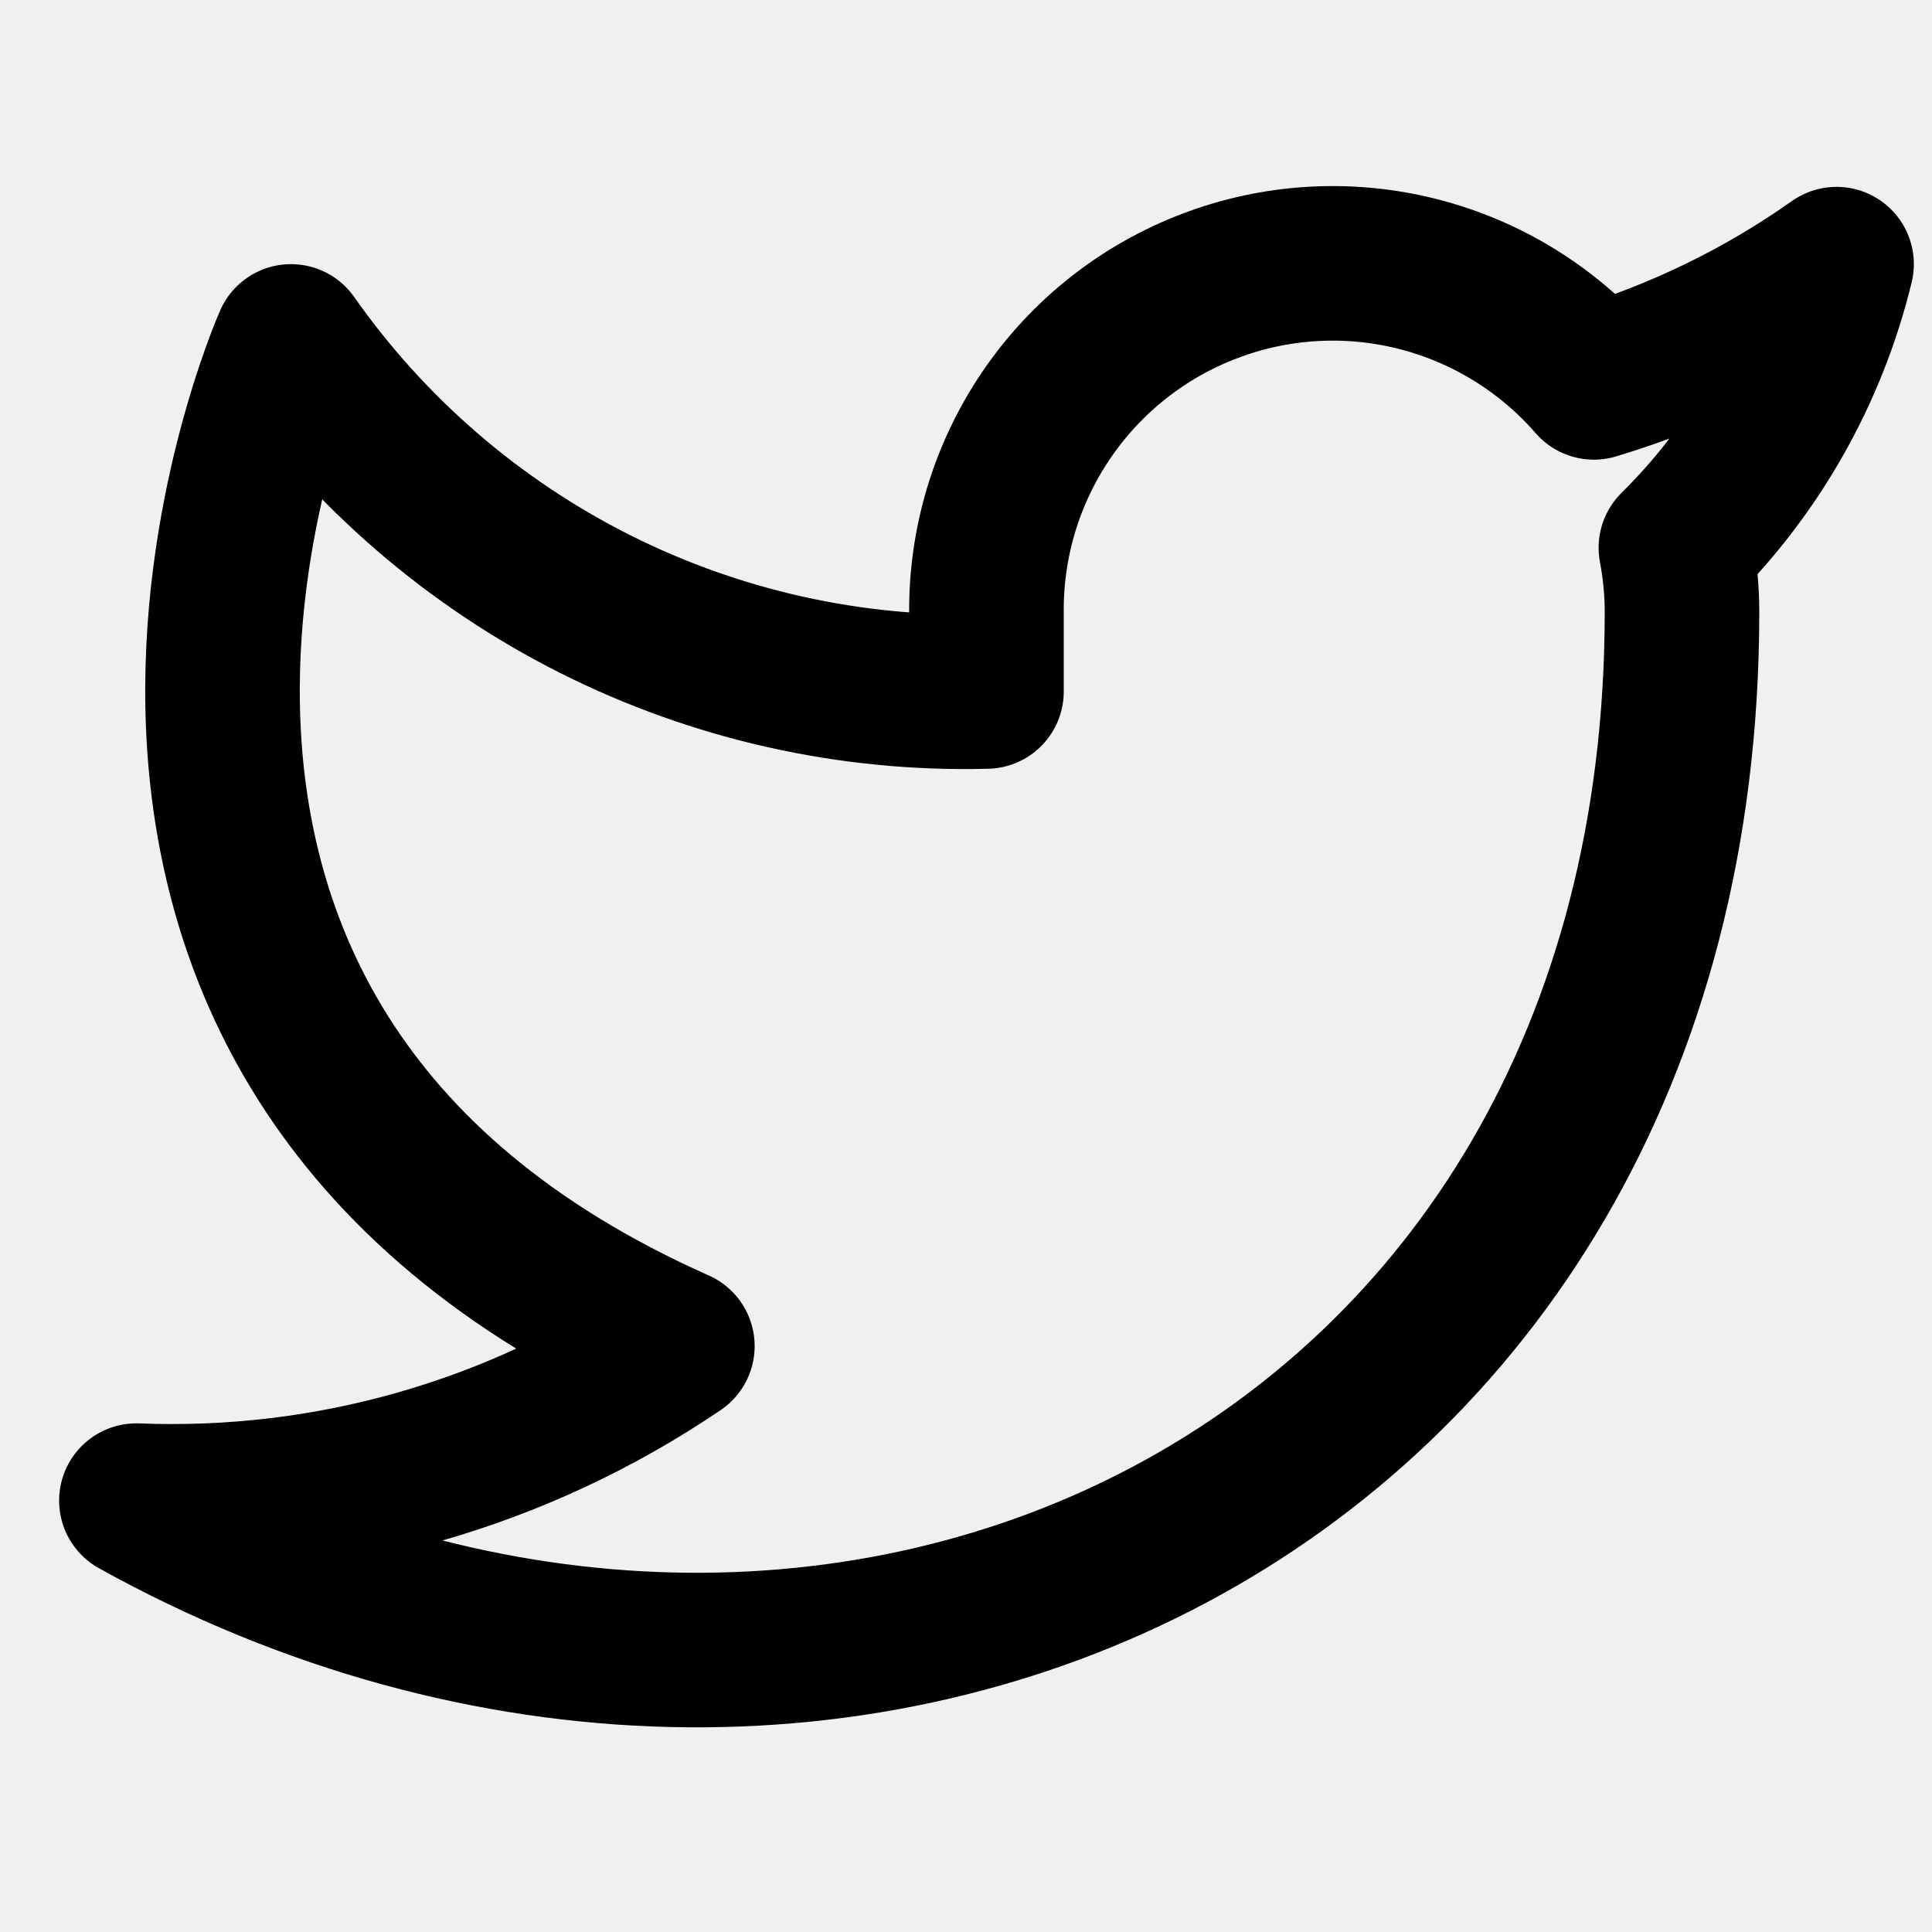
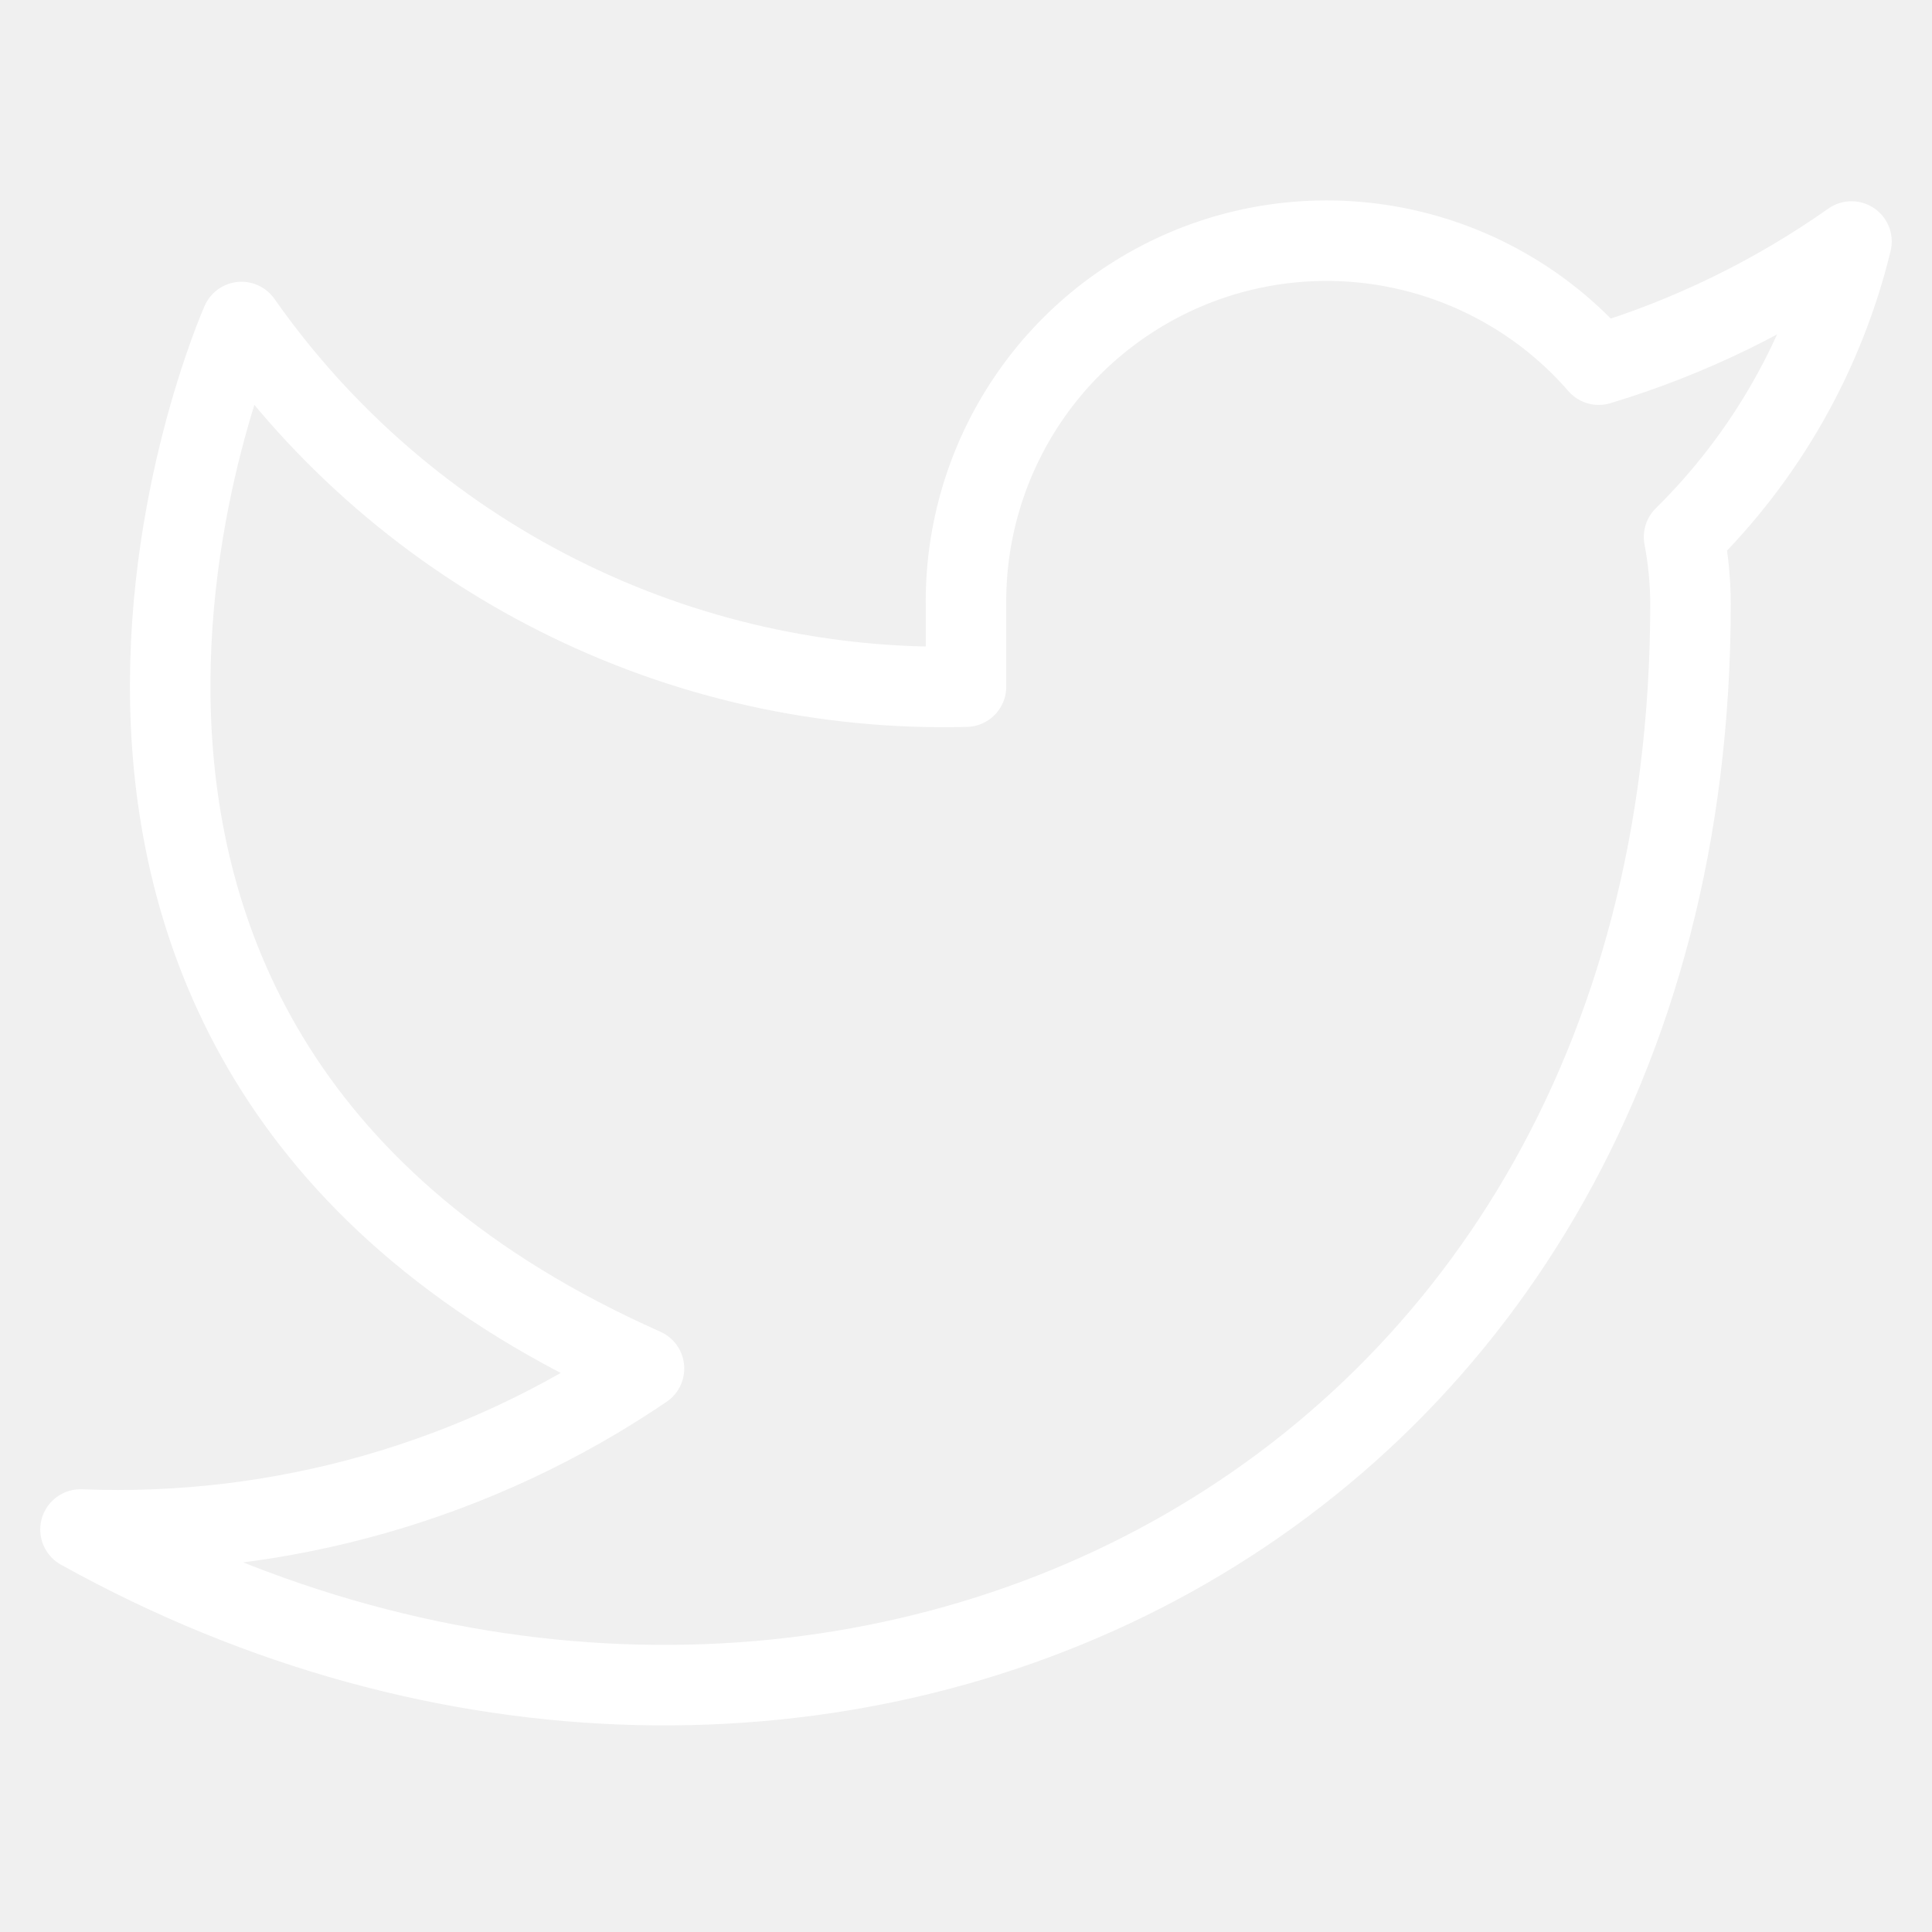
- <svg xmlns="http://www.w3.org/2000/svg" width="25" height="25" viewBox="0 0 25 25" fill="none">
+ <svg xmlns="http://www.w3.org/2000/svg" width="24" height="24" viewBox="0 0 24 24" fill="none">
  <g clip-path="url(#clip0_82_17)">
-     <path d="M23.765 3.418C22.808 4.094 21.748 4.61 20.625 4.948C20.023 4.256 19.223 3.765 18.332 3.542C17.442 3.319 16.505 3.375 15.648 3.703C14.79 4.03 14.054 4.613 13.539 5.372C13.023 6.131 12.753 7.031 12.765 7.948V8.948C11.008 8.994 9.267 8.604 7.696 7.814C6.126 7.023 4.776 5.857 3.765 4.418C3.765 4.418 -0.235 13.418 8.765 17.418C6.706 18.816 4.253 19.517 1.765 19.418C10.765 24.418 21.765 19.418 21.765 7.918C21.765 7.64 21.738 7.362 21.686 7.088C22.706 6.082 23.426 4.811 23.765 3.418V3.418Z" stroke="black" stroke-width="2" stroke-linecap="round" stroke-linejoin="round" />
+     <path d="M23 3C22.042 3.675 20.982 4.192 19.86 4.53C19.258 3.837 18.457 3.347 17.567 3.124C16.677 2.901 15.739 2.957 14.882 3.284C14.025 3.612 13.288 4.194 12.773 4.954C12.258 5.713 11.988 6.612 12 7.53V8.53C10.243 8.576 8.501 8.186 6.931 7.395C5.361 6.605 4.01 5.439 3 4C3 4 -1 13 8 17C5.941 18.398 3.487 19.099 1 19C10 24 21 19 21 7.5C20.999 7.221 20.972 6.944 20.92 6.67C21.941 5.663 22.661 4.393 23 3V3Z" stroke="white" stroke-linecap="round" stroke-linejoin="round" />
  </g>
  <defs>
    <clipPath id="clip0_82_17">
-       <rect width="24" height="24" fill="white" transform="translate(0.765484 0.418243)" />
+       <rect width="24" height="24" fill="white" />
    </clipPath>
  </defs>
</svg>
